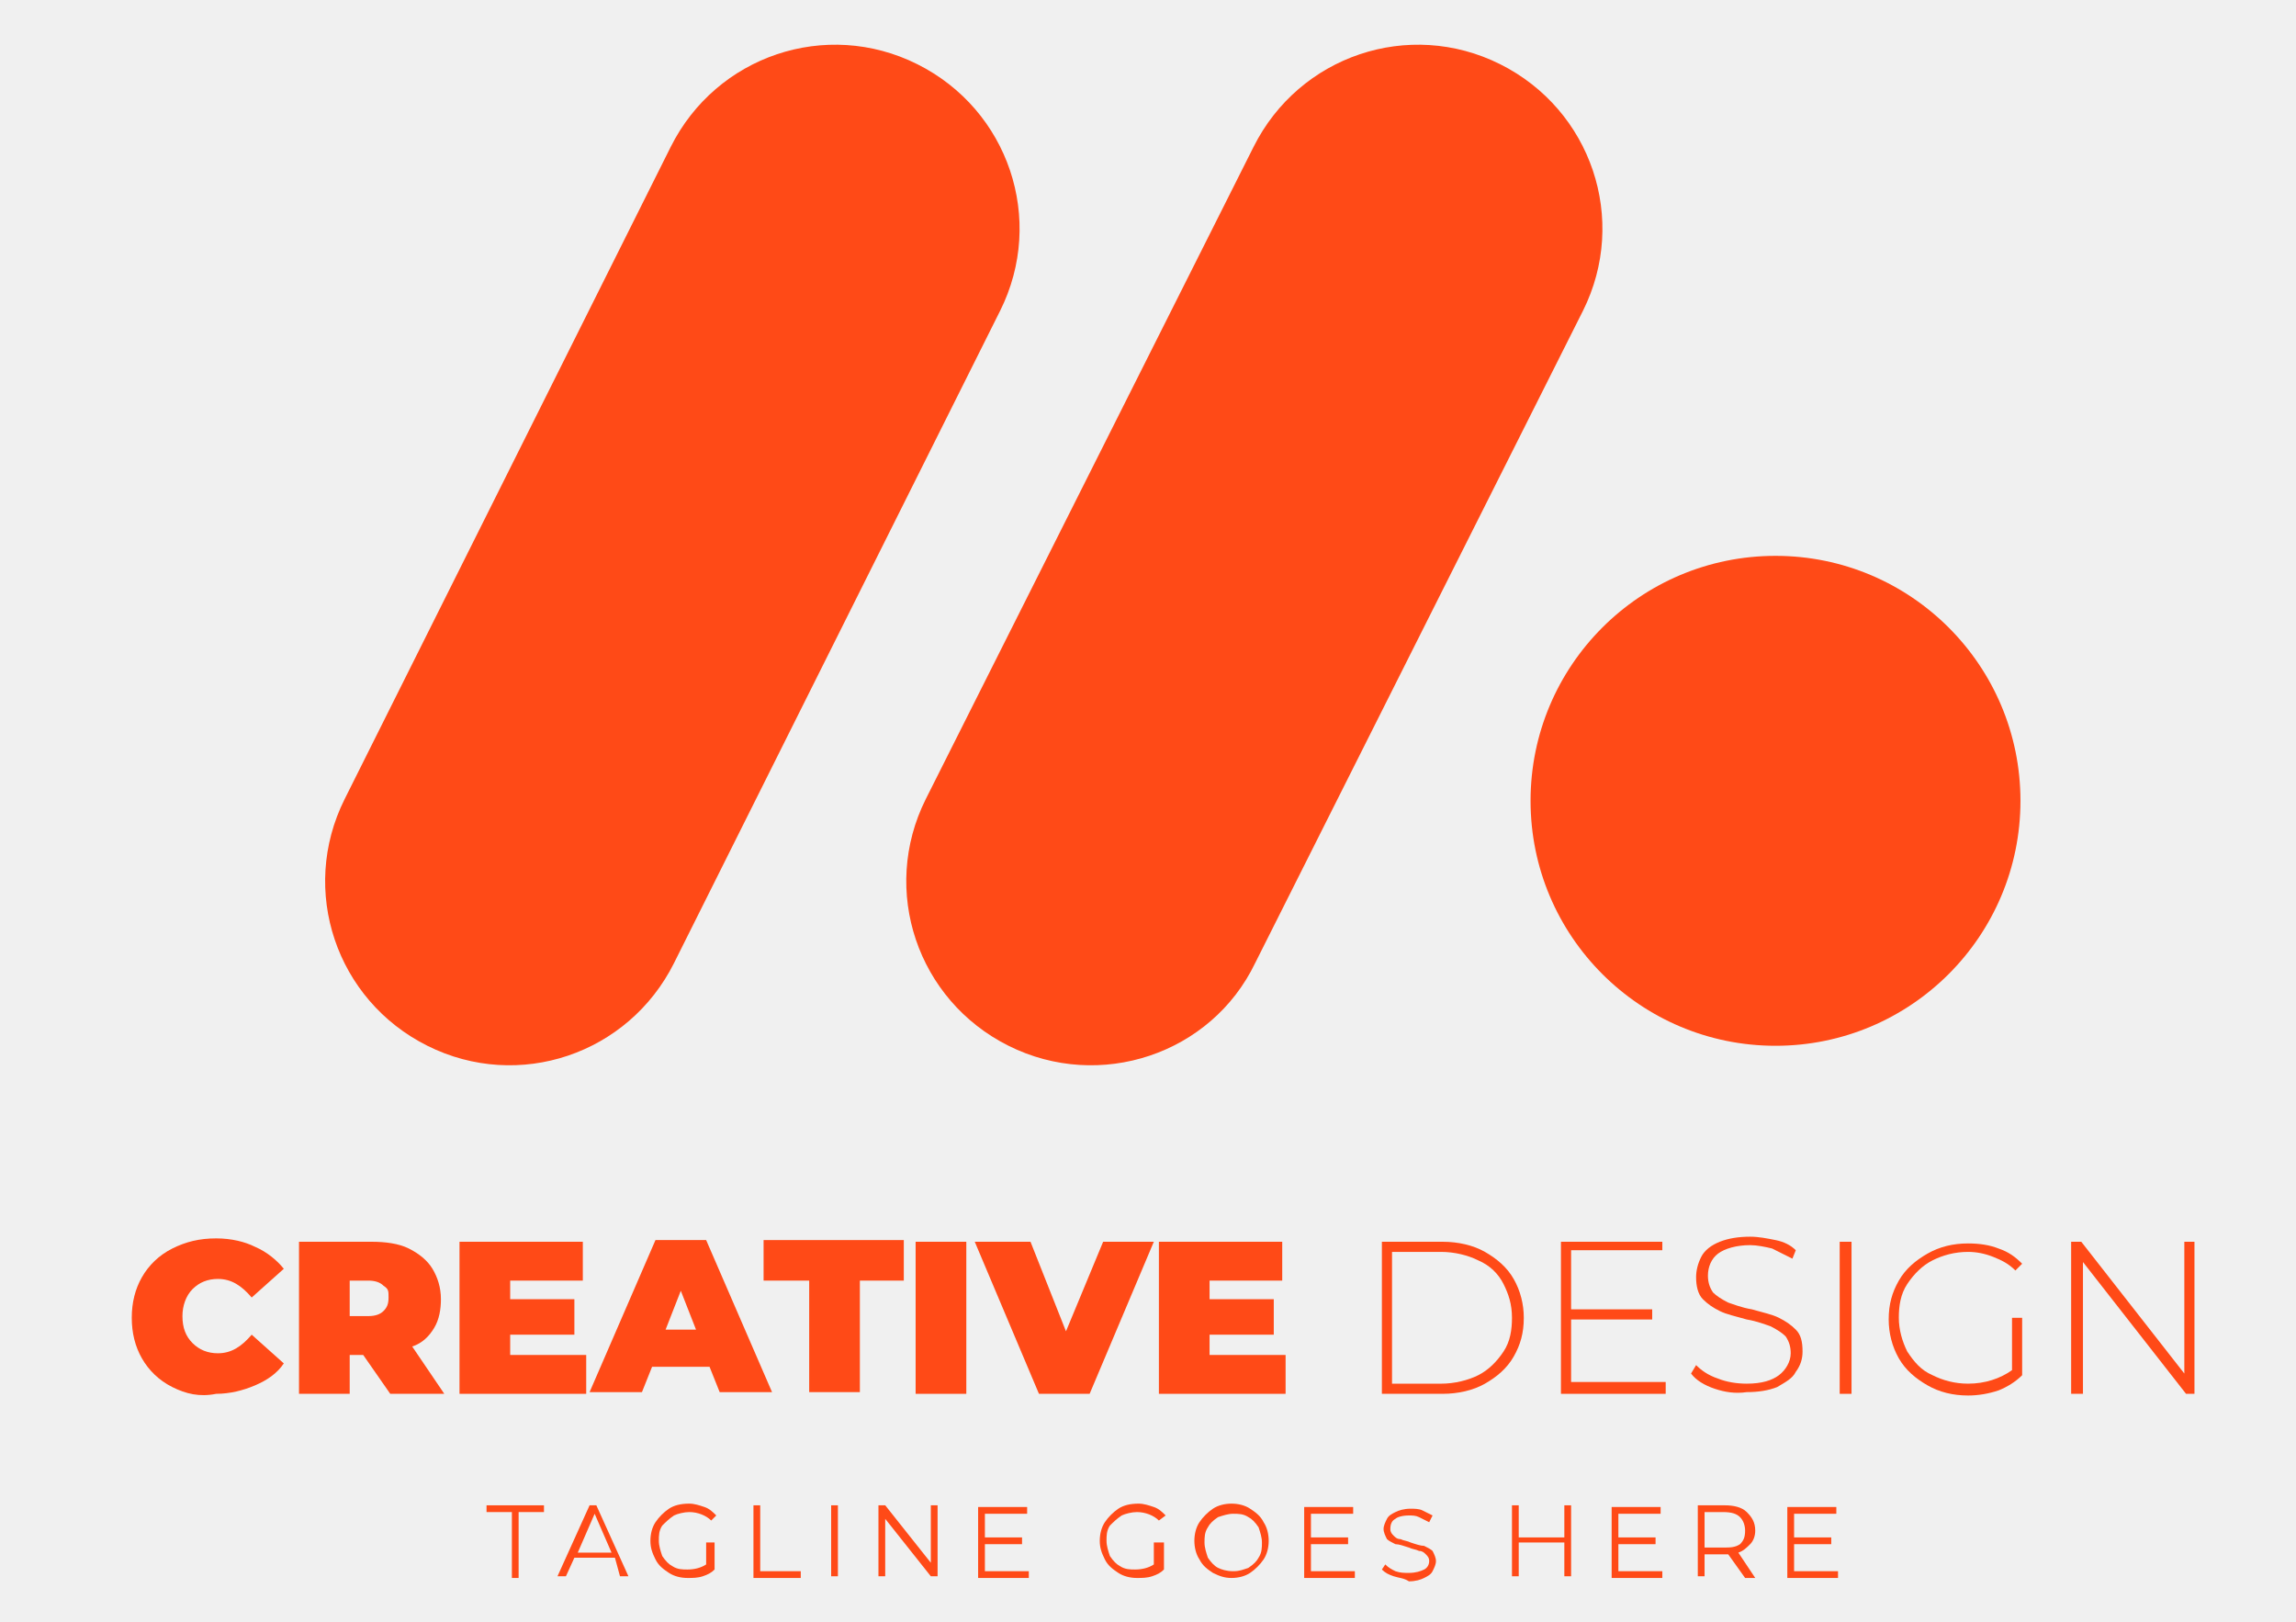
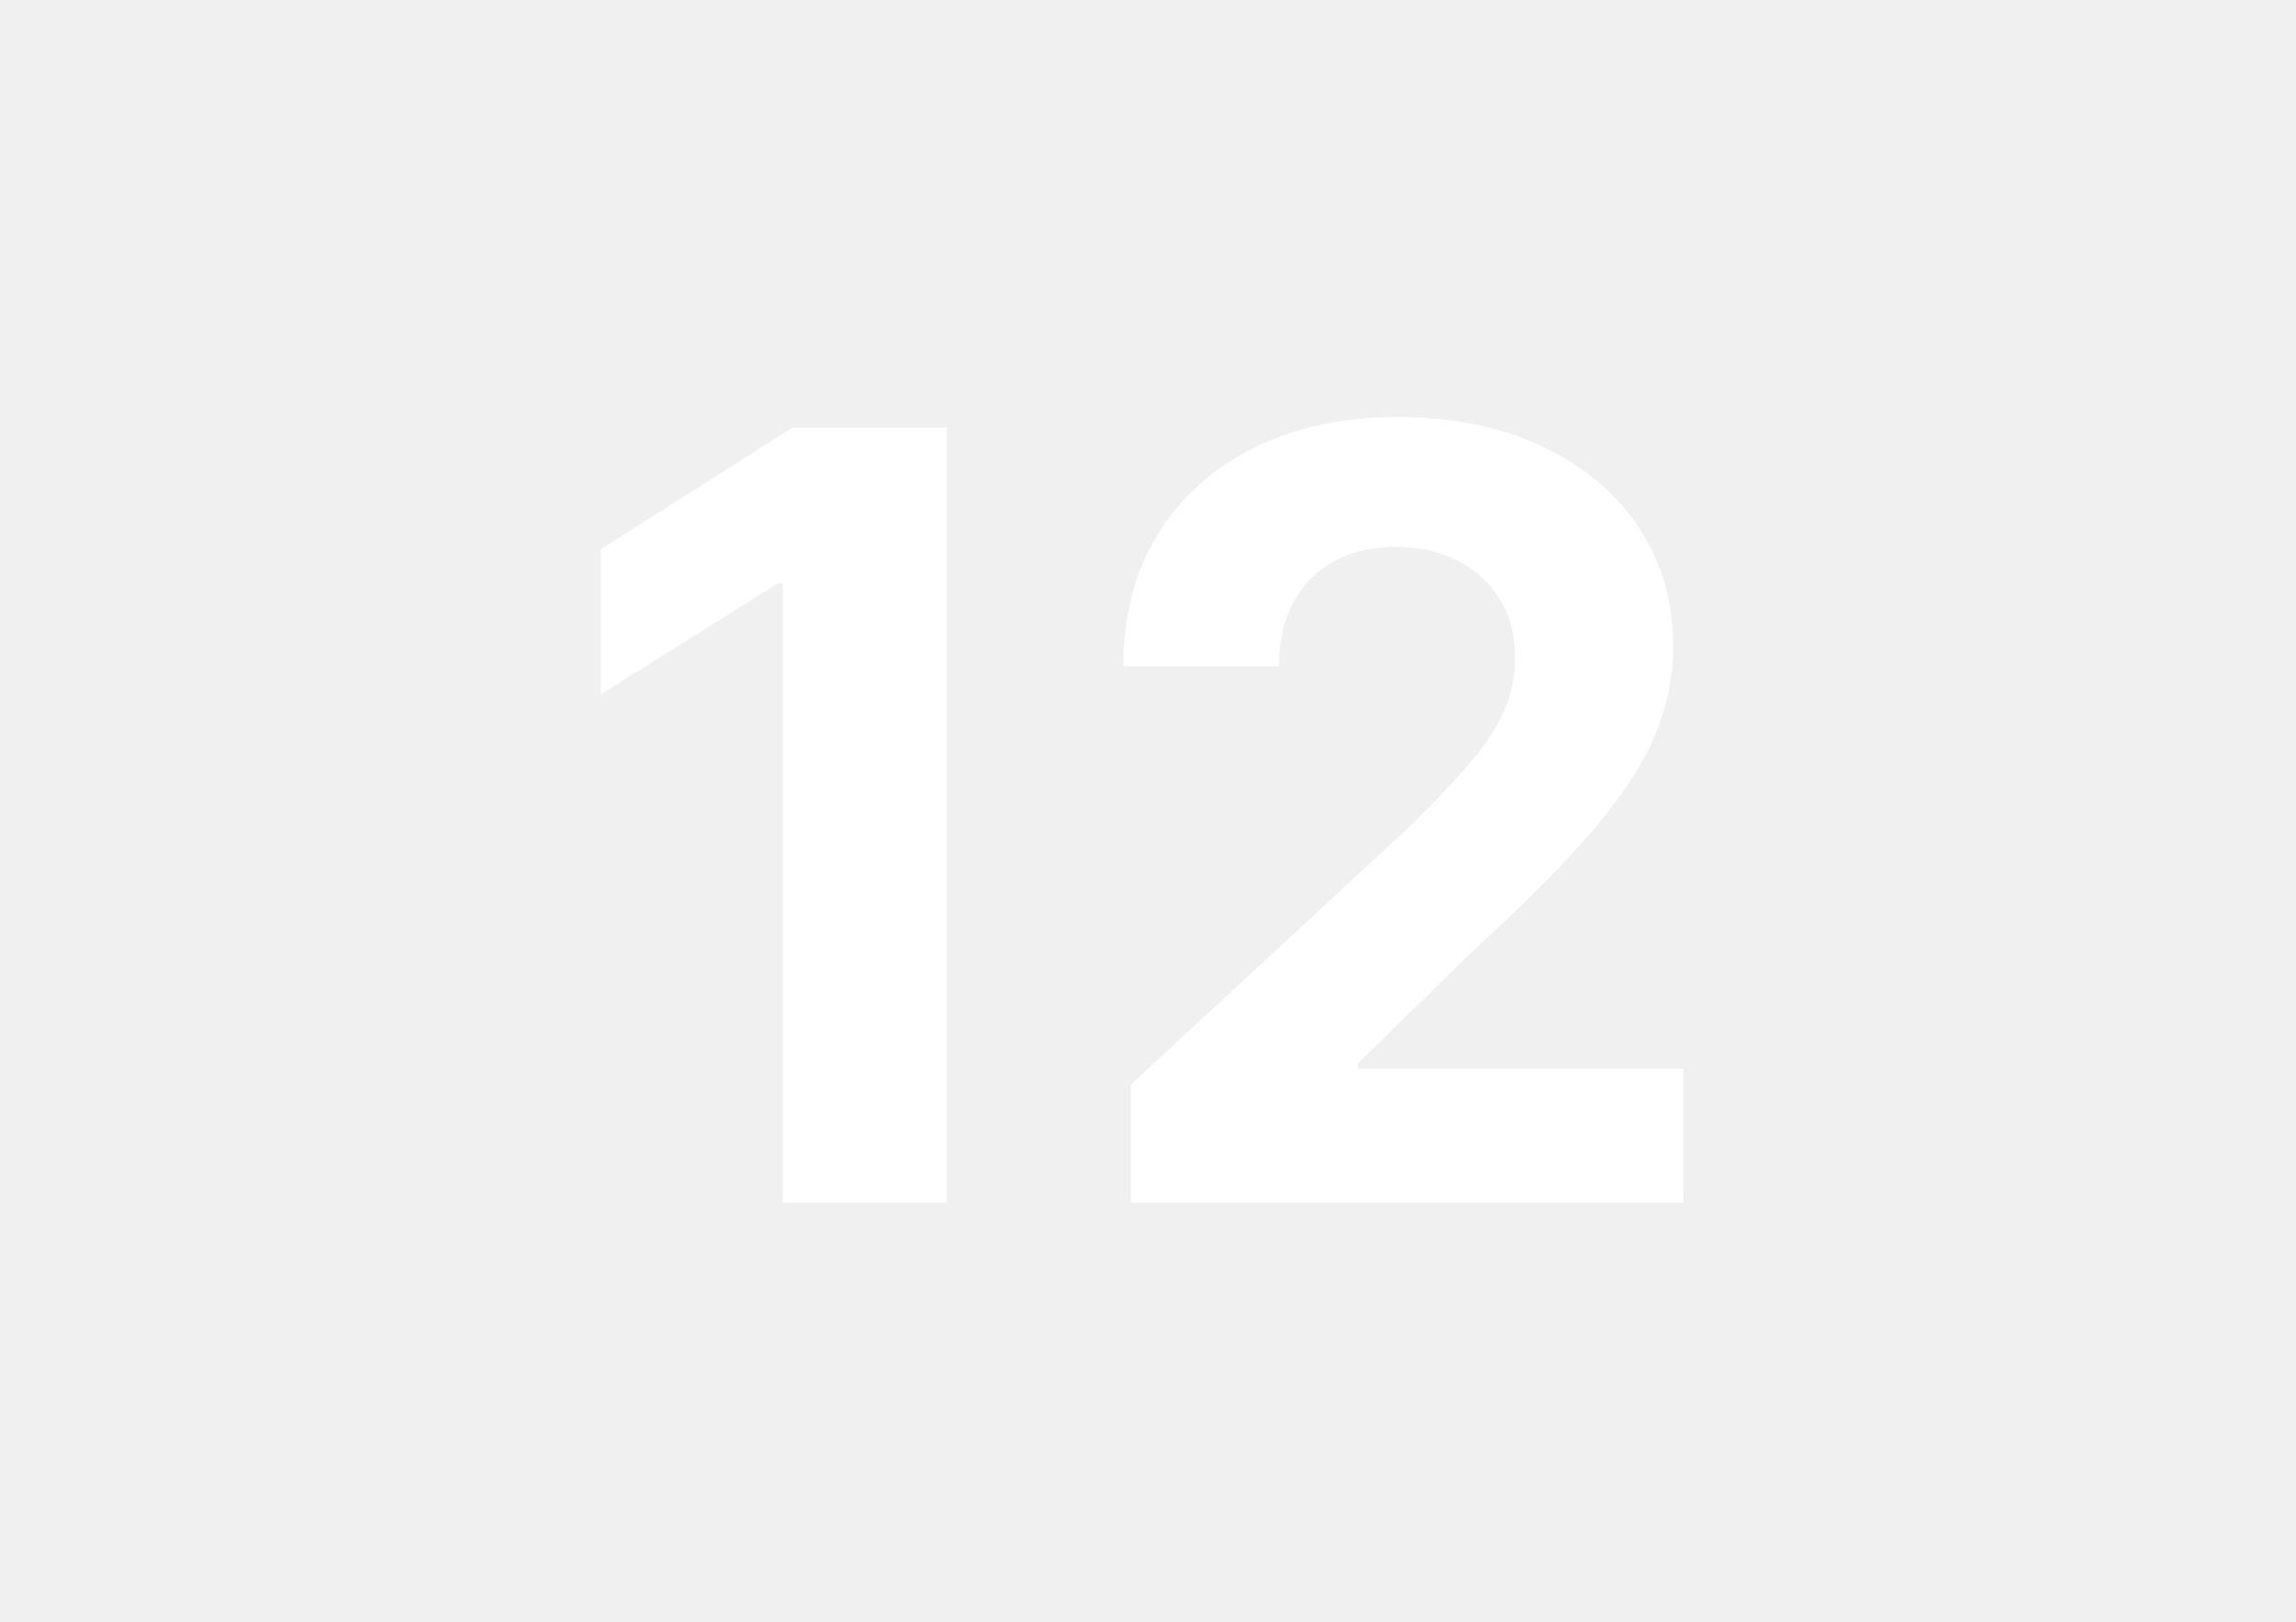
<svg xmlns="http://www.w3.org/2000/svg" width="126" height="89" viewBox="0 0 126 89" fill="none">
-   <path d="M23.455 57.387C18.449 54.884 16.409 48.858 18.913 43.851L36.805 8.066C39.308 3.06 45.334 1.02 50.341 3.523C55.347 6.026 57.386 12.052 54.883 17.059L36.991 52.844C34.488 57.85 28.462 59.89 23.455 57.387Z" fill="#FF4A17" />
-   <path d="M55.347 57.387C50.341 54.884 48.301 48.858 50.804 43.851L68.79 8.066C71.293 3.06 77.319 1.02 82.325 3.523C87.331 6.026 89.371 12.052 86.868 17.059L68.882 52.844C66.472 57.85 60.353 59.89 55.347 57.387Z" fill="#FF4A17" />
-   <path d="M97.437 57.387C104.861 57.387 110.879 51.368 110.879 43.944C110.879 36.52 104.861 30.502 97.437 30.502C90.012 30.502 83.994 36.52 83.994 43.944C83.994 51.368 90.012 57.387 97.437 57.387Z" fill="#FF4A17" />
-   <path d="M9.456 76.114C8.715 75.743 8.158 75.187 7.787 74.538C7.417 73.889 7.231 73.147 7.231 72.313C7.231 71.478 7.417 70.737 7.787 70.088C8.158 69.439 8.715 68.883 9.456 68.512C10.198 68.141 10.94 67.956 11.867 67.956C12.701 67.956 13.443 68.141 13.999 68.419C14.648 68.697 15.204 69.161 15.575 69.624L13.813 71.2C13.257 70.551 12.701 70.181 11.959 70.181C11.403 70.181 10.94 70.366 10.569 70.737C10.198 71.108 10.012 71.664 10.012 72.22C10.012 72.869 10.198 73.333 10.569 73.704C10.94 74.074 11.403 74.26 11.959 74.26C12.701 74.26 13.257 73.889 13.813 73.24L15.575 74.816C15.204 75.372 14.648 75.743 13.999 76.021C13.35 76.299 12.608 76.485 11.867 76.485C10.94 76.67 10.198 76.485 9.456 76.114Z" fill="#FF4A17" />
-   <path d="M19.932 74.353H19.191V76.485H16.409V68.141H20.396C21.137 68.141 21.879 68.234 22.436 68.512C22.992 68.79 23.455 69.161 23.733 69.624C24.012 70.088 24.197 70.644 24.197 71.293C24.197 71.849 24.104 72.406 23.826 72.869C23.548 73.333 23.177 73.704 22.621 73.889L24.382 76.485H21.416L19.932 74.353ZM21.045 70.552C20.859 70.366 20.581 70.273 20.21 70.273H19.191V72.22H20.21C20.581 72.22 20.859 72.128 21.045 71.942C21.23 71.757 21.323 71.571 21.323 71.201C21.323 70.83 21.323 70.737 21.045 70.552Z" fill="#FF4A17" />
-   <path d="M32.17 74.353V76.485H25.217V68.141H31.984V70.273H27.998V71.293H31.521V73.24H27.998V74.353H32.17Z" fill="#FF4A17" />
-   <path d="M38.938 75.001H35.785L35.229 76.392H32.355L35.971 68.048H38.752L42.368 76.392H39.494L38.938 75.001ZM38.196 72.962L37.361 70.83L36.527 72.962H38.196Z" fill="#FF4A17" />
-   <path d="M44.315 70.273H41.904V68.048H49.599V70.273H47.188V76.392H44.407V70.273H44.315Z" fill="#FF4A17" />
-   <path d="M50.248 68.141H53.029V76.485H50.248V68.141Z" fill="#FF4A17" />
-   <path d="M63.32 68.141L59.797 76.485H57.016L53.493 68.141H56.552L58.499 73.055L60.538 68.141H63.32Z" fill="#FF4A17" />
-   <path d="M70.551 74.353V76.485H63.598V68.141H70.366V70.273H66.379V71.293H69.902V73.24H66.379V74.353H70.551Z" fill="#FF4A17" />
-   <path d="M75.835 68.141H79.173C80.007 68.141 80.842 68.326 81.491 68.697C82.14 69.068 82.696 69.532 83.067 70.181C83.438 70.83 83.623 71.571 83.623 72.313C83.623 73.147 83.438 73.796 83.067 74.445C82.696 75.094 82.14 75.558 81.491 75.929C80.842 76.299 80.007 76.485 79.173 76.485H75.835V68.141ZM79.08 75.929C79.822 75.929 80.564 75.743 81.12 75.465C81.676 75.187 82.14 74.723 82.51 74.167C82.881 73.611 82.974 72.962 82.974 72.313C82.974 71.571 82.789 71.015 82.51 70.459C82.232 69.903 81.769 69.439 81.12 69.161C80.564 68.883 79.822 68.697 79.08 68.697H76.392V75.929H79.08Z" fill="#FF4A17" />
-   <path d="M91.41 75.929V76.485H85.662V68.141H91.225V68.605H86.219V71.849H90.669V72.406H86.219V75.836H91.41V75.929Z" fill="#FF4A17" />
-   <path d="M94.099 76.207C93.543 76.021 93.079 75.743 92.801 75.372L93.079 74.909C93.357 75.187 93.728 75.465 94.284 75.65C94.748 75.836 95.304 75.928 95.86 75.928C96.695 75.928 97.251 75.743 97.622 75.465C97.993 75.187 98.271 74.723 98.271 74.26C98.271 73.889 98.178 73.611 97.993 73.333C97.807 73.147 97.529 72.962 97.158 72.776C96.88 72.684 96.417 72.498 95.86 72.406C95.211 72.22 94.748 72.127 94.377 71.942C94.006 71.757 93.728 71.571 93.45 71.293C93.172 71.015 93.079 70.551 93.079 70.088C93.079 69.717 93.172 69.346 93.357 68.975C93.543 68.605 93.913 68.326 94.377 68.141C94.841 67.956 95.397 67.863 96.046 67.863C96.509 67.863 96.973 67.956 97.436 68.048C97.9 68.141 98.271 68.326 98.549 68.605L98.364 69.068C97.993 68.883 97.622 68.697 97.251 68.512C96.88 68.419 96.417 68.326 96.046 68.326C95.304 68.326 94.655 68.512 94.284 68.79C93.913 69.068 93.728 69.531 93.728 69.995C93.728 70.366 93.821 70.644 94.006 70.922C94.192 71.108 94.47 71.293 94.841 71.478C95.119 71.571 95.582 71.757 96.138 71.849C96.787 72.035 97.251 72.127 97.622 72.313C97.993 72.498 98.271 72.684 98.549 72.962C98.827 73.24 98.92 73.611 98.92 74.167C98.92 74.538 98.827 74.909 98.549 75.279C98.364 75.65 97.993 75.836 97.529 76.114C97.066 76.299 96.509 76.392 95.86 76.392C95.211 76.485 94.655 76.392 94.099 76.207Z" fill="#FF4A17" />
-   <path d="M100.959 68.141H101.608V76.485H100.959V68.141Z" fill="#FF4A17" />
-   <path d="M110.416 72.313H110.972V75.465C110.601 75.835 110.138 76.114 109.674 76.299C109.118 76.484 108.561 76.577 108.005 76.577C107.171 76.577 106.429 76.392 105.78 76.021C105.131 75.65 104.575 75.186 104.204 74.538C103.833 73.889 103.648 73.147 103.648 72.405C103.648 71.571 103.833 70.922 104.204 70.273C104.575 69.624 105.131 69.16 105.78 68.79C106.429 68.419 107.171 68.233 108.005 68.233C108.654 68.233 109.21 68.326 109.674 68.511C110.23 68.697 110.601 68.975 110.972 69.346L110.601 69.717C110.23 69.346 109.859 69.16 109.396 68.975C108.932 68.79 108.469 68.697 108.005 68.697C107.264 68.697 106.615 68.882 106.058 69.16C105.502 69.439 105.039 69.902 104.668 70.458C104.297 71.015 104.204 71.664 104.204 72.313C104.204 72.962 104.39 73.611 104.668 74.167C105.039 74.723 105.409 75.186 106.058 75.465C106.615 75.743 107.264 75.928 108.005 75.928C108.932 75.928 109.767 75.65 110.416 75.186V72.313Z" fill="#FF4A17" />
-   <path d="M120.428 68.141V76.485H119.965L114.309 69.254V76.485H113.66V68.141H114.217L119.872 75.372V68.141H120.428Z" fill="#FF4A17" />
-   <path d="M28.091 82.974H26.7V82.603H29.852V82.974H28.461V86.59H28.091V82.974Z" fill="#FF4A17" />
-   <path d="M33.746 85.478H31.521L31.057 86.497H30.594L32.355 82.603H32.726L34.487 86.497H34.024L33.746 85.478ZM33.56 85.199L32.633 83.067L31.706 85.199H33.56Z" fill="#FF4A17" />
-   <path d="M38.845 84.643H39.215V86.126C39.03 86.312 38.845 86.404 38.567 86.497C38.288 86.59 38.01 86.59 37.732 86.59C37.361 86.59 36.99 86.497 36.712 86.312C36.434 86.126 36.156 85.941 35.971 85.57C35.785 85.199 35.693 84.921 35.693 84.55C35.693 84.18 35.785 83.809 35.971 83.531C36.156 83.252 36.434 82.974 36.712 82.789C36.99 82.603 37.361 82.511 37.825 82.511C38.103 82.511 38.381 82.603 38.659 82.696C38.937 82.789 39.123 82.974 39.308 83.16L39.03 83.438C38.752 83.16 38.288 82.974 37.825 82.974C37.547 82.974 37.176 83.067 36.99 83.16C36.712 83.345 36.527 83.531 36.342 83.716C36.156 83.994 36.156 84.272 36.156 84.55C36.156 84.828 36.249 85.107 36.342 85.385C36.527 85.663 36.712 85.848 36.898 85.941C37.176 86.126 37.454 86.126 37.732 86.126C38.103 86.126 38.474 86.034 38.752 85.848V84.643H38.845Z" fill="#FF4A17" />
-   <path d="M41.348 82.603H41.719V86.219H43.944V86.59H41.348V82.603Z" fill="#FF4A17" />
-   <path d="M45.612 82.603H45.983V86.497H45.612V82.603Z" fill="#FF4A17" />
-   <path d="M51.453 82.603V86.497H51.082L48.579 83.345V86.497H48.208V82.603H48.579L51.082 85.756V82.603H51.453Z" fill="#FF4A17" />
-   <path d="M56.459 86.219V86.59H53.678V82.696H56.367V83.067H54.049V84.365H56.088V84.736H54.049V86.219H56.459Z" fill="#FF4A17" />
-   <path d="M63.505 84.643H63.876V86.126C63.691 86.312 63.505 86.404 63.227 86.497C62.949 86.59 62.671 86.59 62.393 86.59C62.022 86.59 61.651 86.497 61.373 86.312C61.095 86.126 60.817 85.941 60.631 85.57C60.446 85.199 60.353 84.921 60.353 84.55C60.353 84.18 60.446 83.809 60.631 83.531C60.817 83.252 61.095 82.974 61.373 82.789C61.651 82.603 62.022 82.511 62.485 82.511C62.763 82.511 63.042 82.603 63.32 82.696C63.598 82.789 63.783 82.974 63.969 83.16L63.598 83.438C63.32 83.16 62.856 82.974 62.393 82.974C62.114 82.974 61.744 83.067 61.558 83.16C61.28 83.345 61.095 83.531 60.909 83.716C60.724 83.994 60.724 84.272 60.724 84.55C60.724 84.828 60.817 85.107 60.909 85.385C61.095 85.663 61.28 85.848 61.465 85.941C61.744 86.126 62.022 86.126 62.3 86.126C62.671 86.126 63.042 86.034 63.32 85.848V84.643H63.505Z" fill="#FF4A17" />
-   <path d="M66.564 86.312C66.286 86.126 66.008 85.941 65.823 85.57C65.637 85.292 65.545 84.921 65.545 84.55C65.545 84.18 65.637 83.809 65.823 83.531C66.008 83.252 66.286 82.974 66.564 82.789C66.843 82.603 67.213 82.511 67.584 82.511C67.955 82.511 68.326 82.603 68.604 82.789C68.882 82.974 69.16 83.16 69.346 83.531C69.531 83.809 69.624 84.18 69.624 84.55C69.624 84.921 69.531 85.292 69.346 85.57C69.16 85.848 68.882 86.126 68.604 86.312C68.326 86.497 67.955 86.59 67.584 86.59C67.213 86.59 66.935 86.497 66.564 86.312ZM68.511 86.034C68.79 85.848 68.975 85.663 69.068 85.477C69.253 85.199 69.253 84.921 69.253 84.643C69.253 84.365 69.16 84.087 69.068 83.809C68.882 83.531 68.697 83.345 68.511 83.252C68.233 83.067 67.955 83.067 67.677 83.067C67.399 83.067 67.121 83.16 66.843 83.252C66.564 83.438 66.379 83.623 66.286 83.809C66.101 84.087 66.101 84.365 66.101 84.643C66.101 84.921 66.194 85.199 66.286 85.477C66.472 85.755 66.657 85.941 66.843 86.034C67.028 86.126 67.306 86.219 67.677 86.219C68.048 86.219 68.233 86.126 68.511 86.034Z" fill="#FF4A17" />
-   <path d="M74.352 86.219V86.59H71.571V82.696H74.259V83.067H71.942V84.365H73.981V84.736H71.942V86.219H74.352Z" fill="#FF4A17" />
-   <path d="M76.484 86.497C76.206 86.405 76.021 86.312 75.835 86.127L76.021 85.848C76.206 86.034 76.392 86.127 76.577 86.219C76.855 86.312 77.041 86.312 77.319 86.312C77.69 86.312 77.968 86.219 78.153 86.127C78.339 86.034 78.431 85.848 78.431 85.663C78.431 85.478 78.339 85.385 78.246 85.292C78.153 85.2 78.06 85.107 77.875 85.107C77.69 85.014 77.504 85.014 77.319 84.921C77.041 84.829 76.763 84.736 76.577 84.736C76.392 84.643 76.206 84.55 76.114 84.458C76.021 84.272 75.928 84.087 75.928 83.902C75.928 83.716 76.021 83.531 76.114 83.345C76.206 83.16 76.392 83.067 76.577 82.975C76.763 82.882 77.041 82.789 77.412 82.789C77.597 82.789 77.875 82.789 78.06 82.882C78.246 82.975 78.431 83.067 78.617 83.16L78.431 83.531C78.246 83.438 78.06 83.345 77.875 83.253C77.69 83.16 77.504 83.16 77.319 83.16C76.948 83.16 76.67 83.253 76.577 83.345C76.392 83.438 76.299 83.623 76.299 83.902C76.299 84.087 76.392 84.18 76.484 84.272C76.577 84.365 76.67 84.458 76.855 84.458C77.041 84.55 77.226 84.55 77.412 84.643C77.69 84.736 77.968 84.829 78.153 84.829C78.339 84.921 78.524 85.014 78.617 85.107C78.709 85.292 78.802 85.478 78.802 85.663C78.802 85.848 78.709 86.034 78.617 86.219C78.524 86.405 78.339 86.497 78.153 86.59C77.968 86.683 77.69 86.775 77.319 86.775C77.041 86.59 76.763 86.59 76.484 86.497Z" fill="#FF4A17" />
-   <path d="M86.219 82.603V86.497H85.848V84.643H83.345V86.497H82.974V82.603H83.345V84.365H85.848V82.603H86.219Z" fill="#FF4A17" />
-   <path d="M91.225 86.219V86.59H88.444V82.696H91.132V83.067H88.814V84.365H90.854V84.736H88.814V86.219H91.225Z" fill="#FF4A17" />
-   <path d="M95.768 86.59L94.841 85.292C94.748 85.292 94.655 85.292 94.562 85.292H93.543V86.497H93.172V82.603H94.655C95.119 82.603 95.582 82.696 95.86 82.974C96.138 83.252 96.324 83.531 96.324 83.994C96.324 84.272 96.231 84.55 96.046 84.736C95.86 84.921 95.675 85.107 95.397 85.199L96.324 86.59H95.768ZM95.49 84.736C95.675 84.55 95.768 84.365 95.768 83.994C95.768 83.716 95.675 83.438 95.49 83.252C95.304 83.067 95.026 82.974 94.562 82.974H93.543V84.921H94.562C94.933 84.921 95.212 84.921 95.49 84.736Z" fill="#FF4A17" />
-   <path d="M100.867 86.219V86.59H98.085V82.696H100.774V83.067H98.456V84.365H100.496V84.736H98.456V86.219H100.867Z" fill="#FF4A17" />
+   <path d="M51.952 23.466V66H42.959V32.002H42.71L32.97 38.108V30.133L43.499 23.466H51.952ZM62.061 66V59.52L77.201 45.502C78.489 44.255 79.569 43.134 80.441 42.137C81.327 41.14 81.999 40.164 82.456 39.209C82.913 38.24 83.141 37.194 83.141 36.073C83.141 34.827 82.857 33.754 82.29 32.854C81.722 31.94 80.947 31.241 79.963 30.756C78.98 30.258 77.866 30.008 76.62 30.008C75.318 30.008 74.183 30.271 73.214 30.798C72.245 31.324 71.497 32.078 70.971 33.061C70.445 34.044 70.182 35.214 70.182 36.571H61.646C61.646 33.788 62.276 31.372 63.536 29.323C64.796 27.274 66.561 25.689 68.832 24.567C71.102 23.446 73.719 22.885 76.682 22.885C79.728 22.885 82.379 23.425 84.636 24.505C86.907 25.571 88.672 27.052 89.932 28.949C91.192 30.846 91.822 33.02 91.822 35.471C91.822 37.077 91.504 38.662 90.867 40.227C90.244 41.791 89.129 43.529 87.523 45.439C85.917 47.336 83.653 49.614 80.732 52.272L74.522 58.357V58.648H92.383V66H62.061Z" fill="white" />
</svg>
